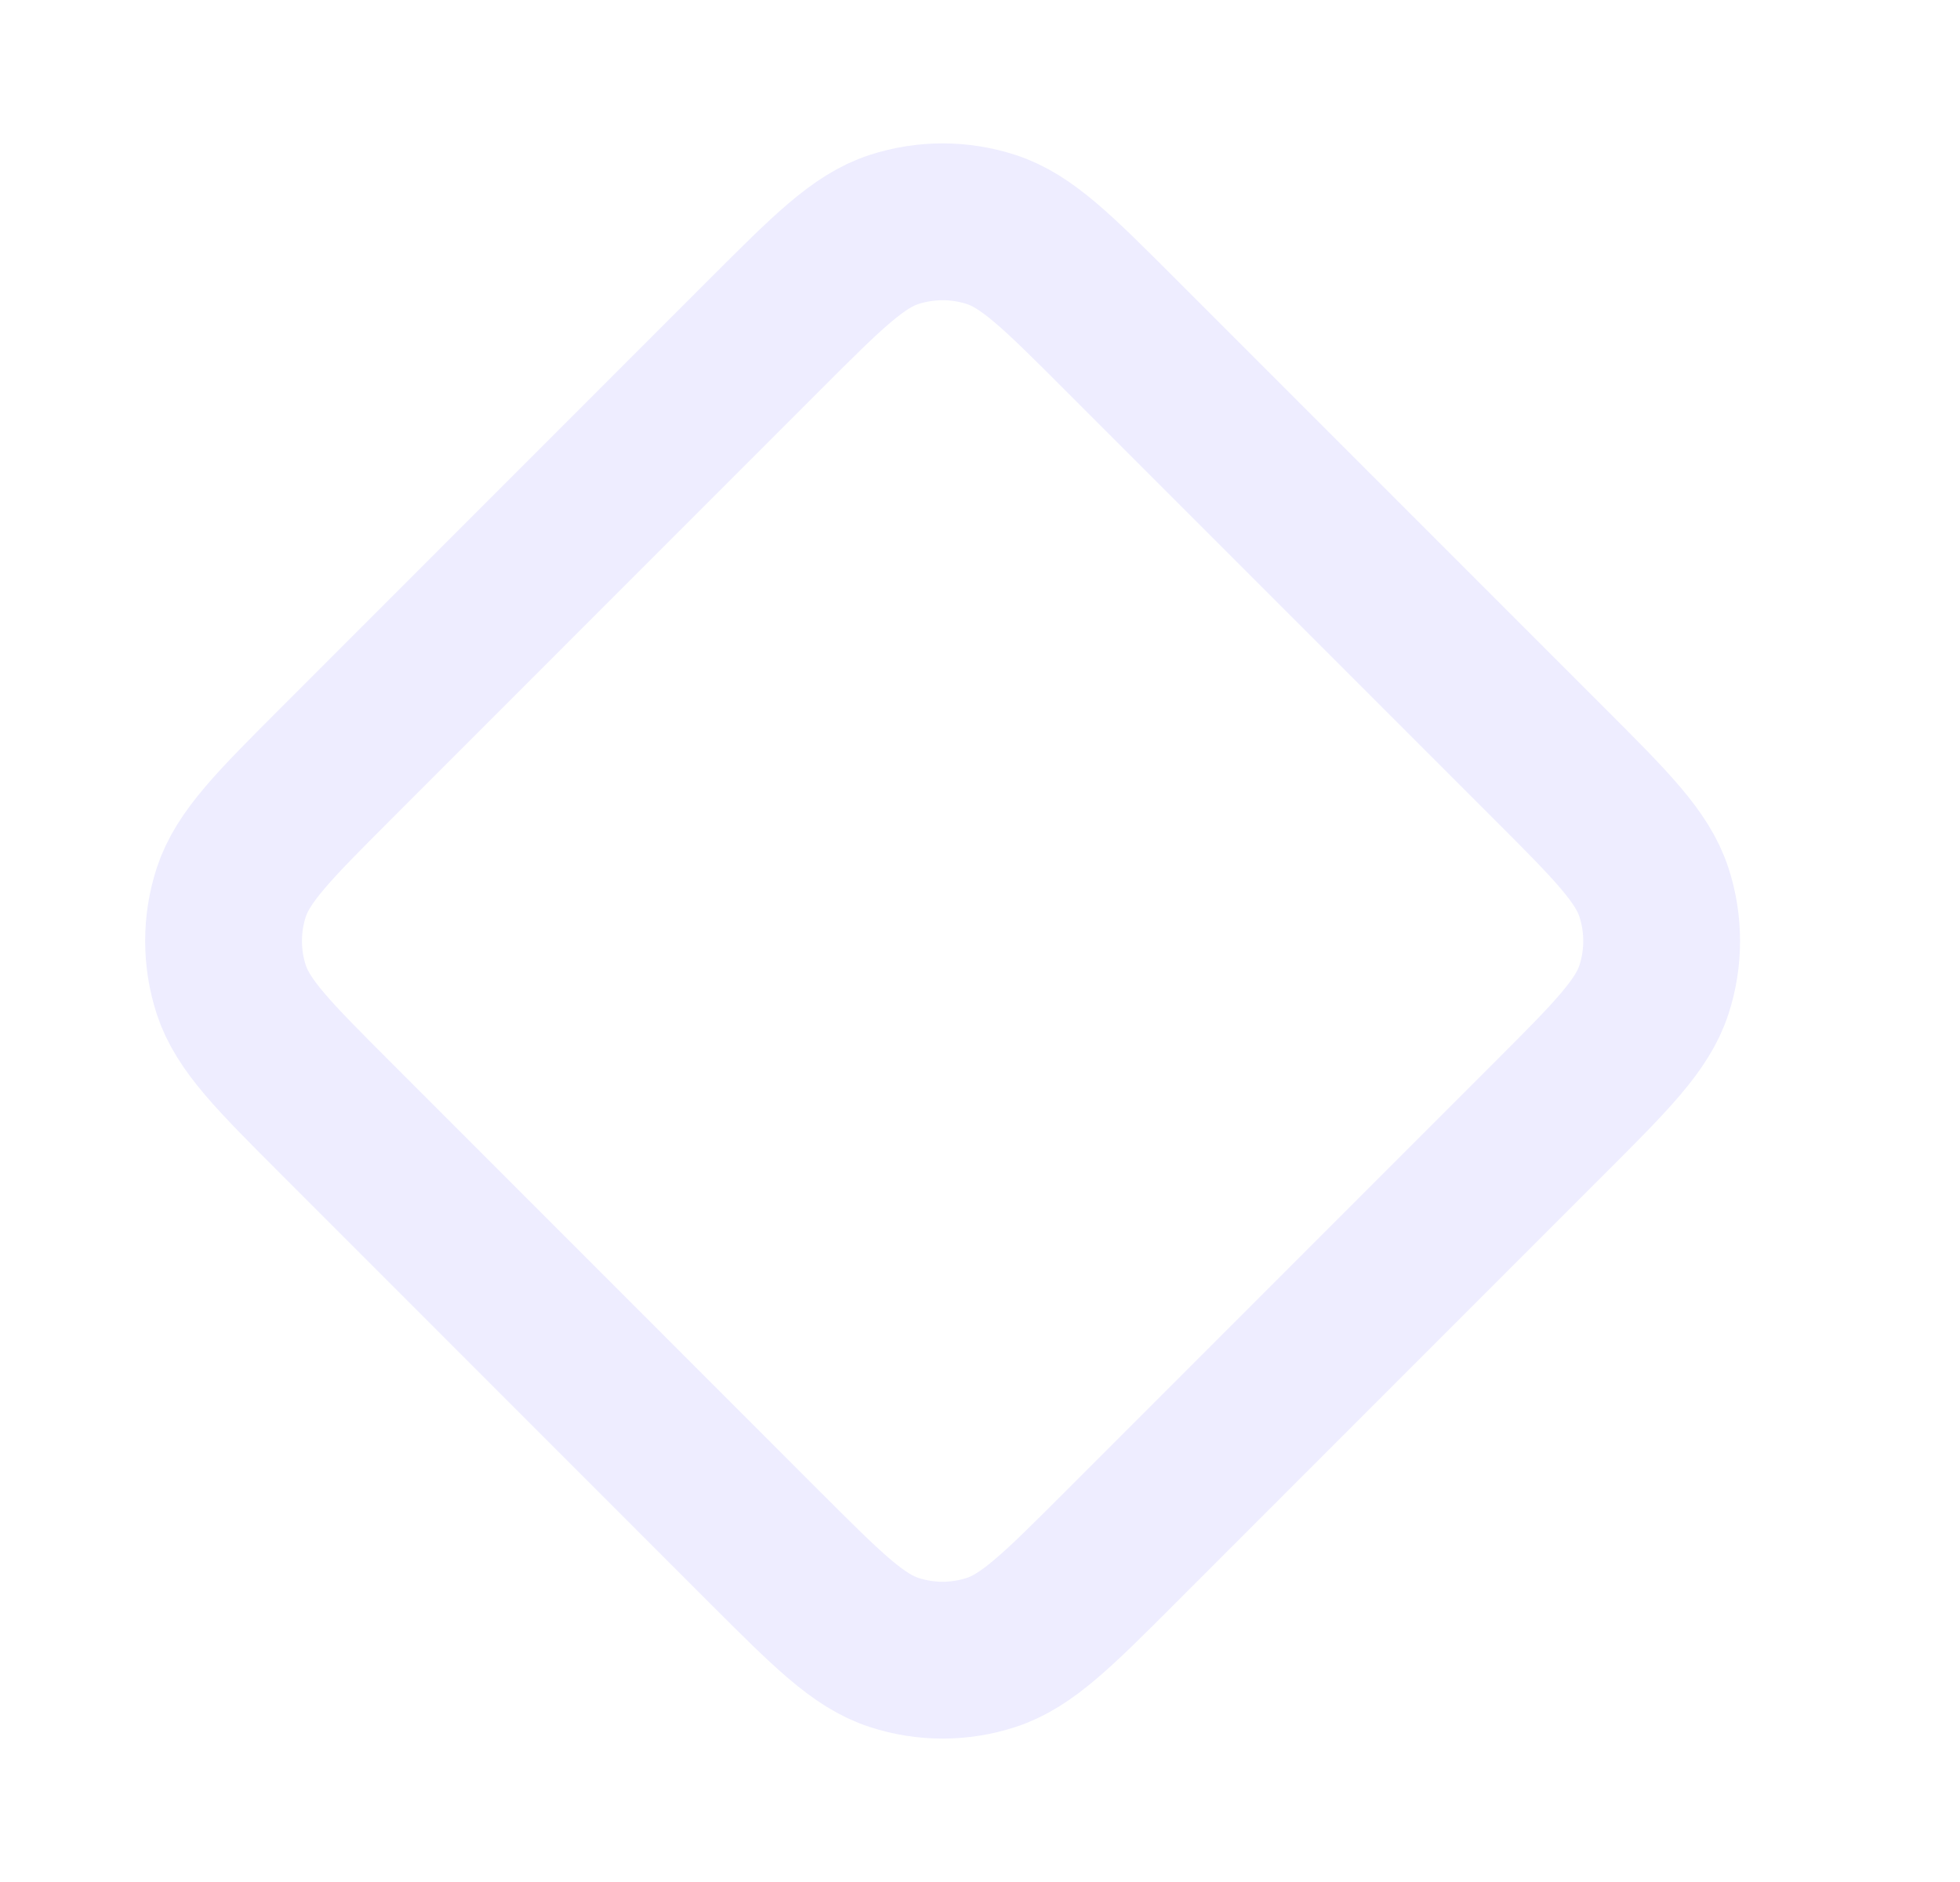
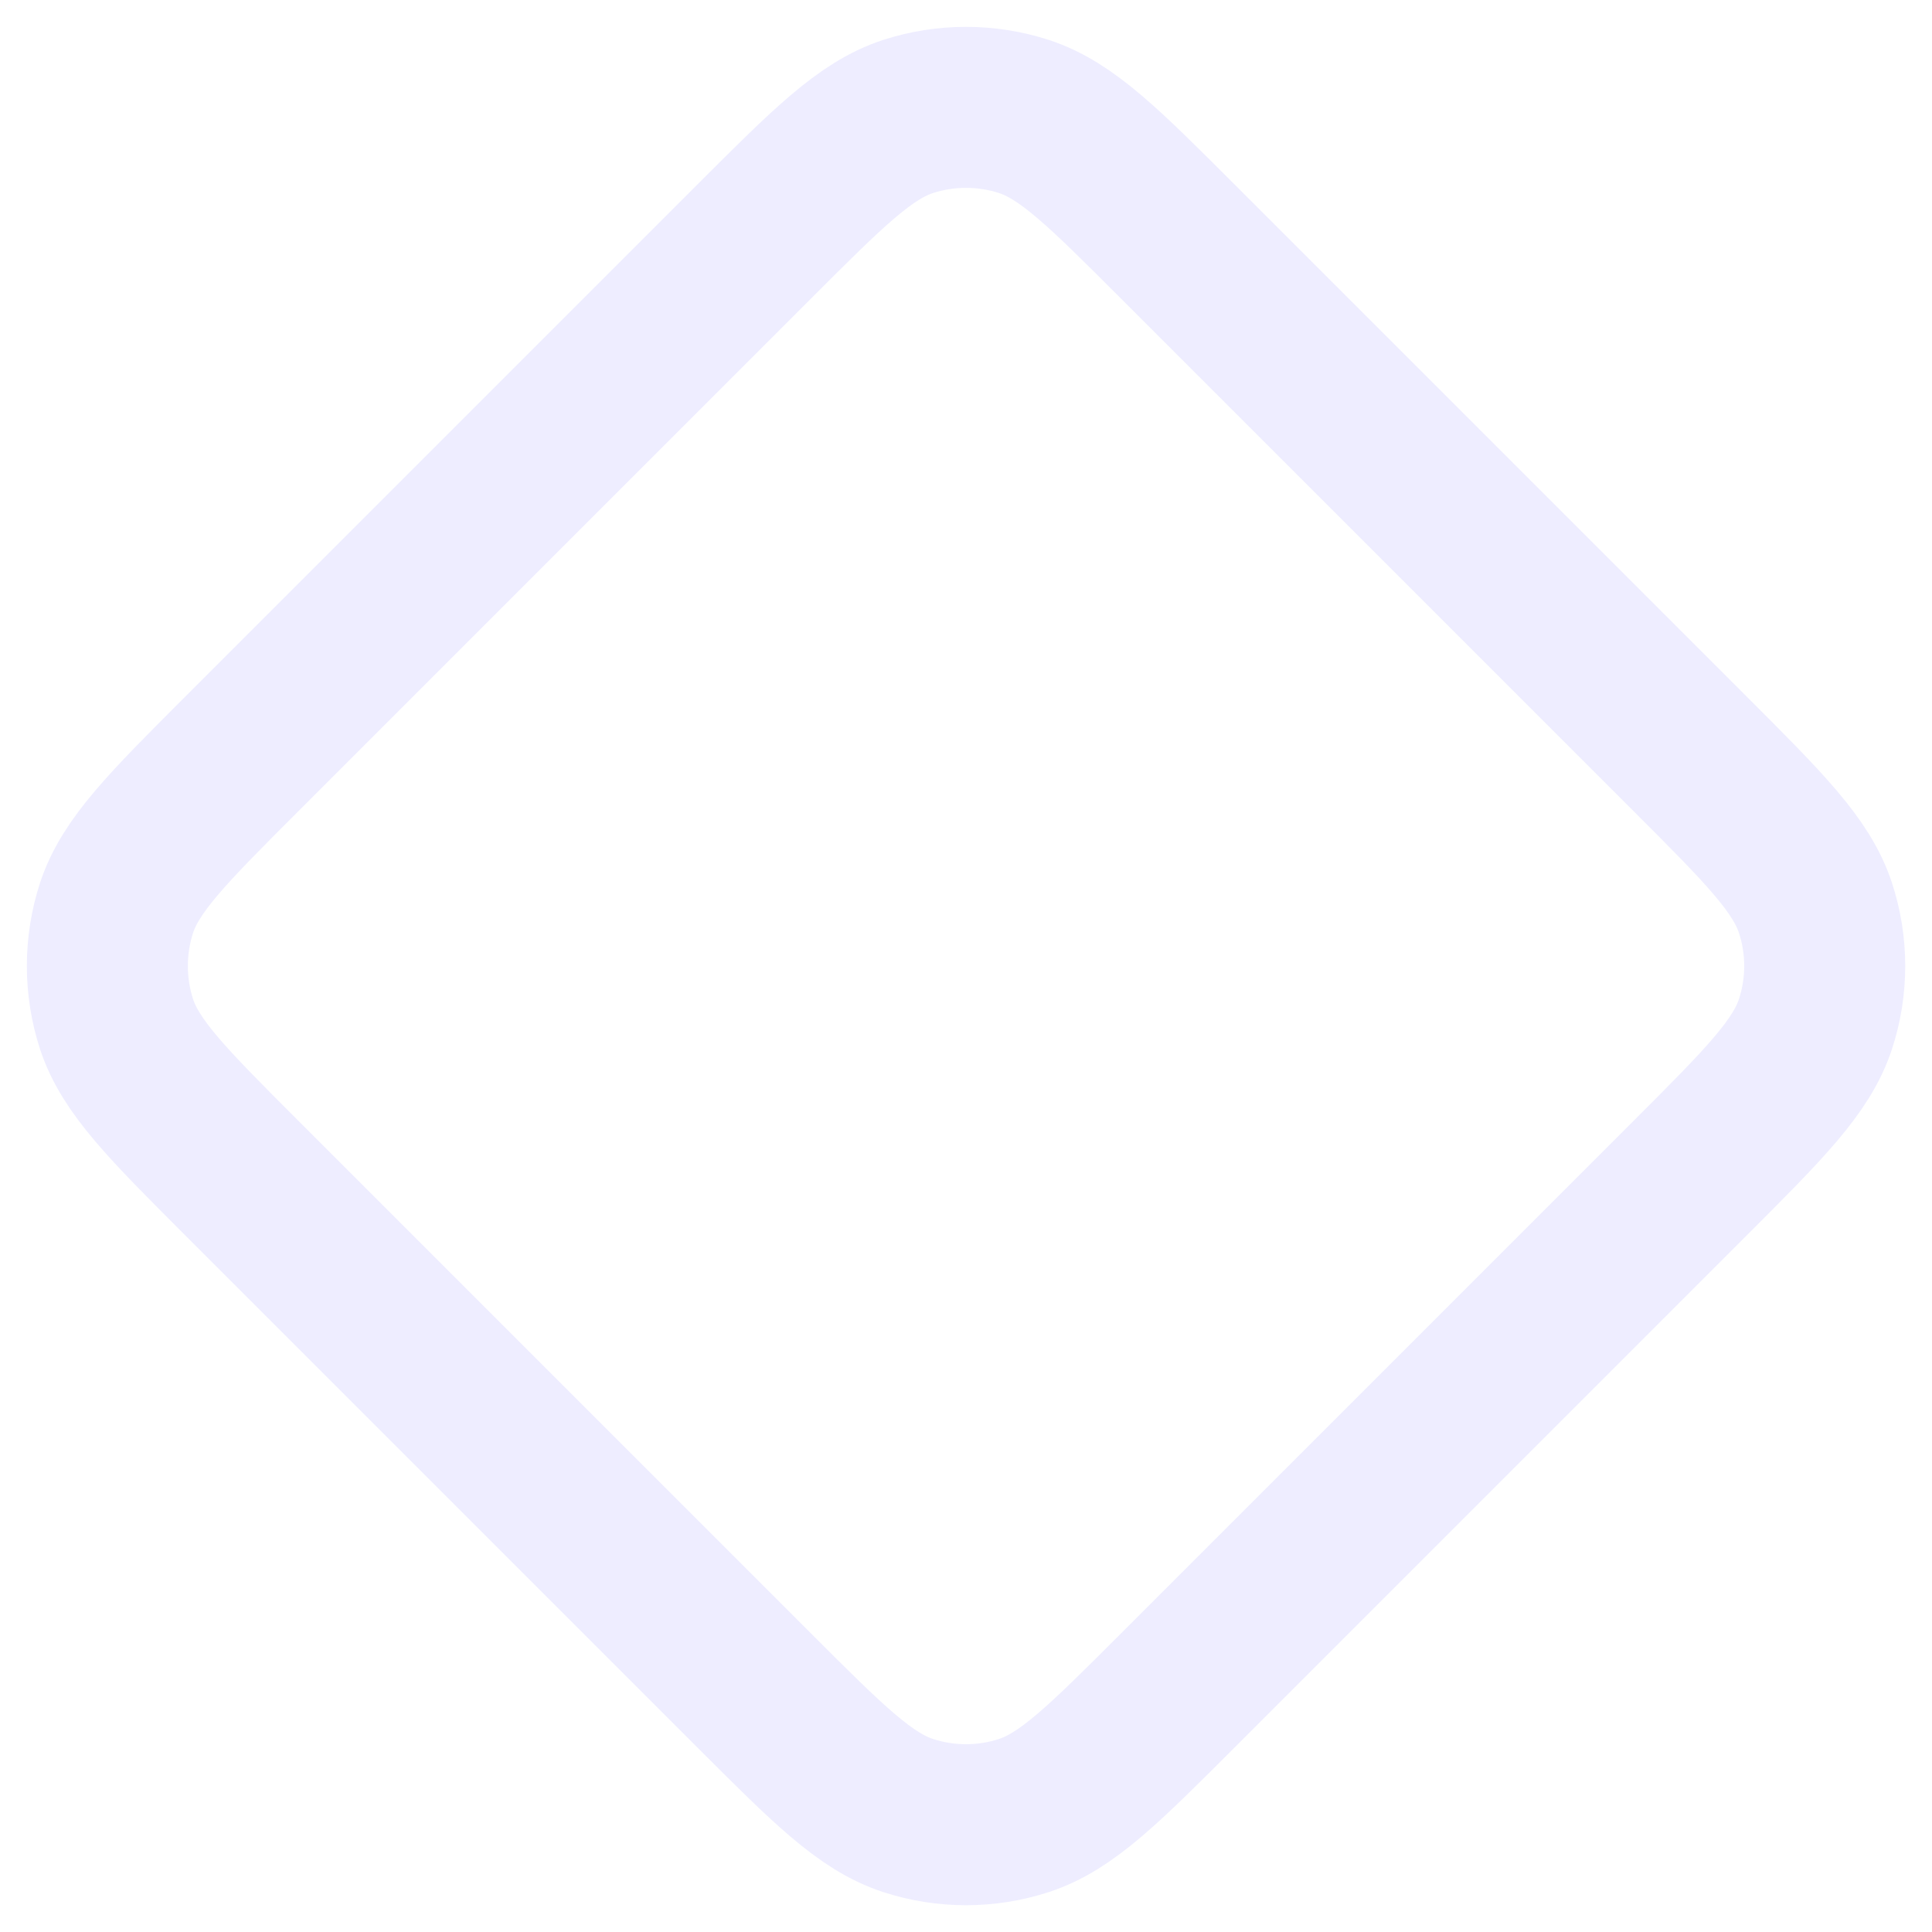
- <svg xmlns="http://www.w3.org/2000/svg" width="25" height="24" viewBox="0 0 25 24" fill="none">
-   <path d="M4.286 14.262C3.494 13.47 3.098 13.075 2.949 12.618C2.819 12.216 2.819 11.783 2.949 11.382C3.098 10.925 3.494 10.529 4.286 9.737L9.76 4.262C10.553 3.47 10.948 3.074 11.405 2.926C11.807 2.796 12.24 2.796 12.641 2.926C13.098 3.074 13.494 3.47 14.286 4.262L19.761 9.737C20.553 10.529 20.949 10.925 21.097 11.382C21.227 11.783 21.227 12.216 21.097 12.618C20.949 13.075 20.553 13.47 19.761 14.262L14.286 19.737C13.494 20.529 13.098 20.925 12.641 21.073C12.24 21.204 11.807 21.204 11.405 21.073C10.948 20.925 10.553 20.529 9.76 19.737L4.286 14.262Z" stroke="#EEEDFF" stroke-width="2" stroke-linecap="round" stroke-linejoin="round" />
+ <svg xmlns="http://www.w3.org/2000/svg" width="18" height="18" viewBox="0 0 18 18" fill="none">
+   <path d="M2.251 10.974C1.56 10.283 1.215 9.937 1.085 9.539C0.972 9.189 0.972 8.811 1.085 8.461C1.215 8.063 1.56 7.717 2.251 7.026L7.026 2.251C7.717 1.56 8.063 1.215 8.461 1.085C8.811 0.972 9.189 0.972 9.539 1.085C9.937 1.215 10.283 1.56 10.974 2.251L15.749 7.026C16.44 7.717 16.785 8.063 16.915 8.461C17.029 8.811 17.029 9.189 16.915 9.539C16.785 9.937 16.44 10.283 15.749 10.974L10.974 15.749C10.283 16.44 9.937 16.785 9.539 16.915C9.189 17.029 8.811 17.029 8.461 16.915C8.063 16.785 7.717 16.44 7.026 15.749L2.251 10.974Z" stroke="#EEEDFF" stroke-width="1.5" stroke-linecap="round" stroke-linejoin="round" />
</svg>
